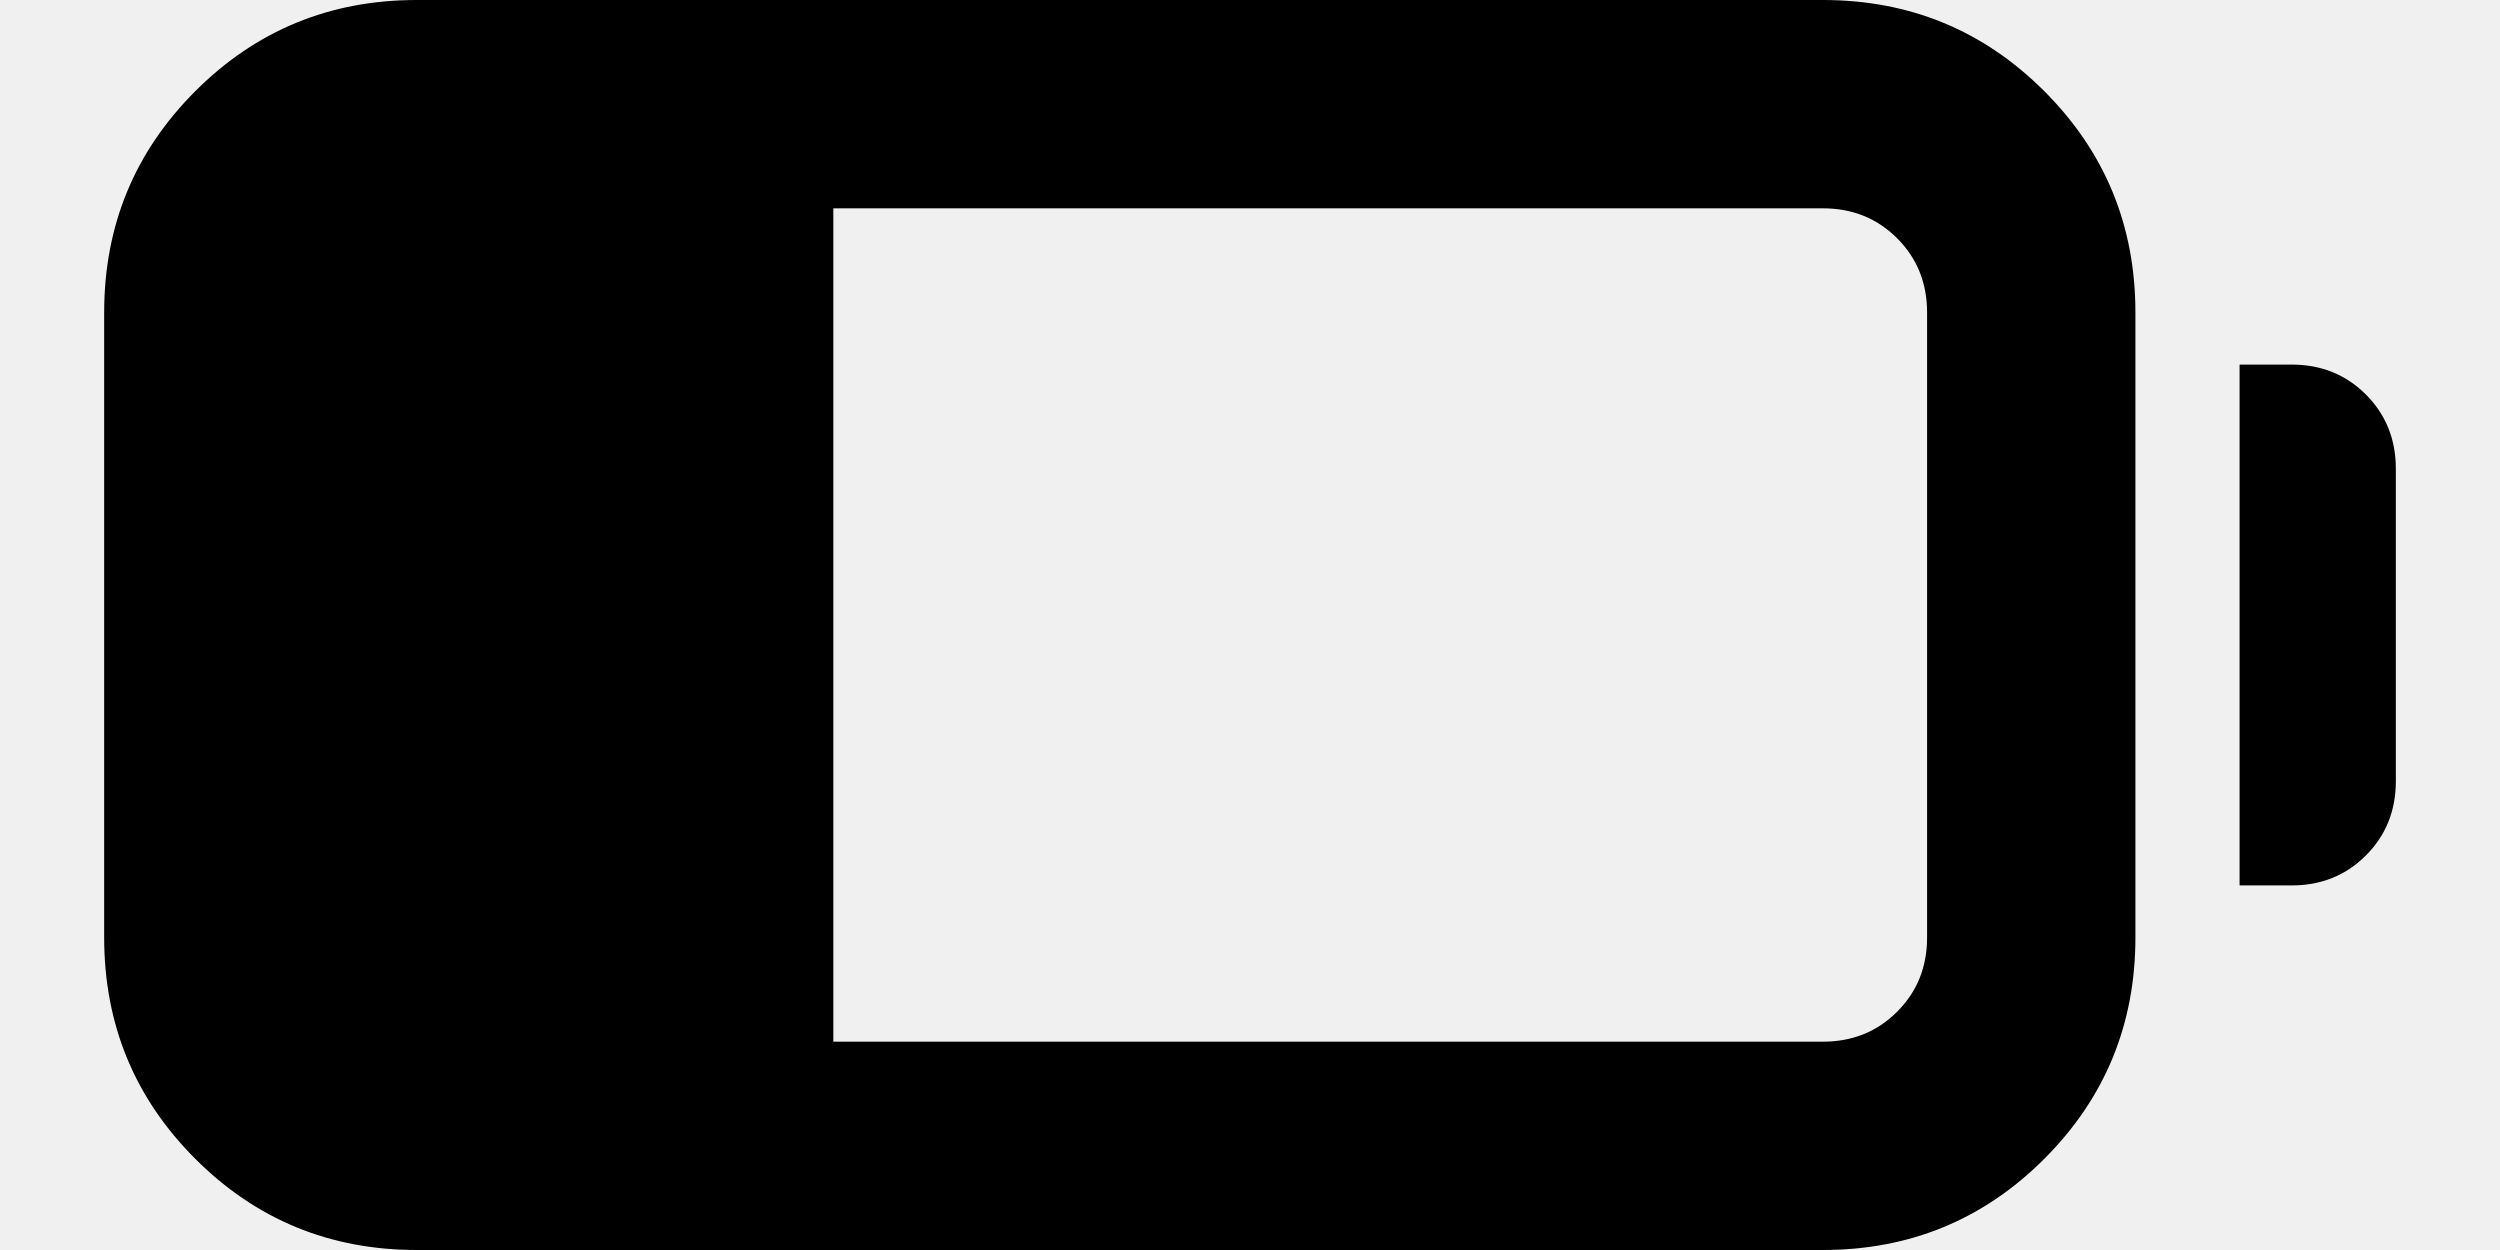
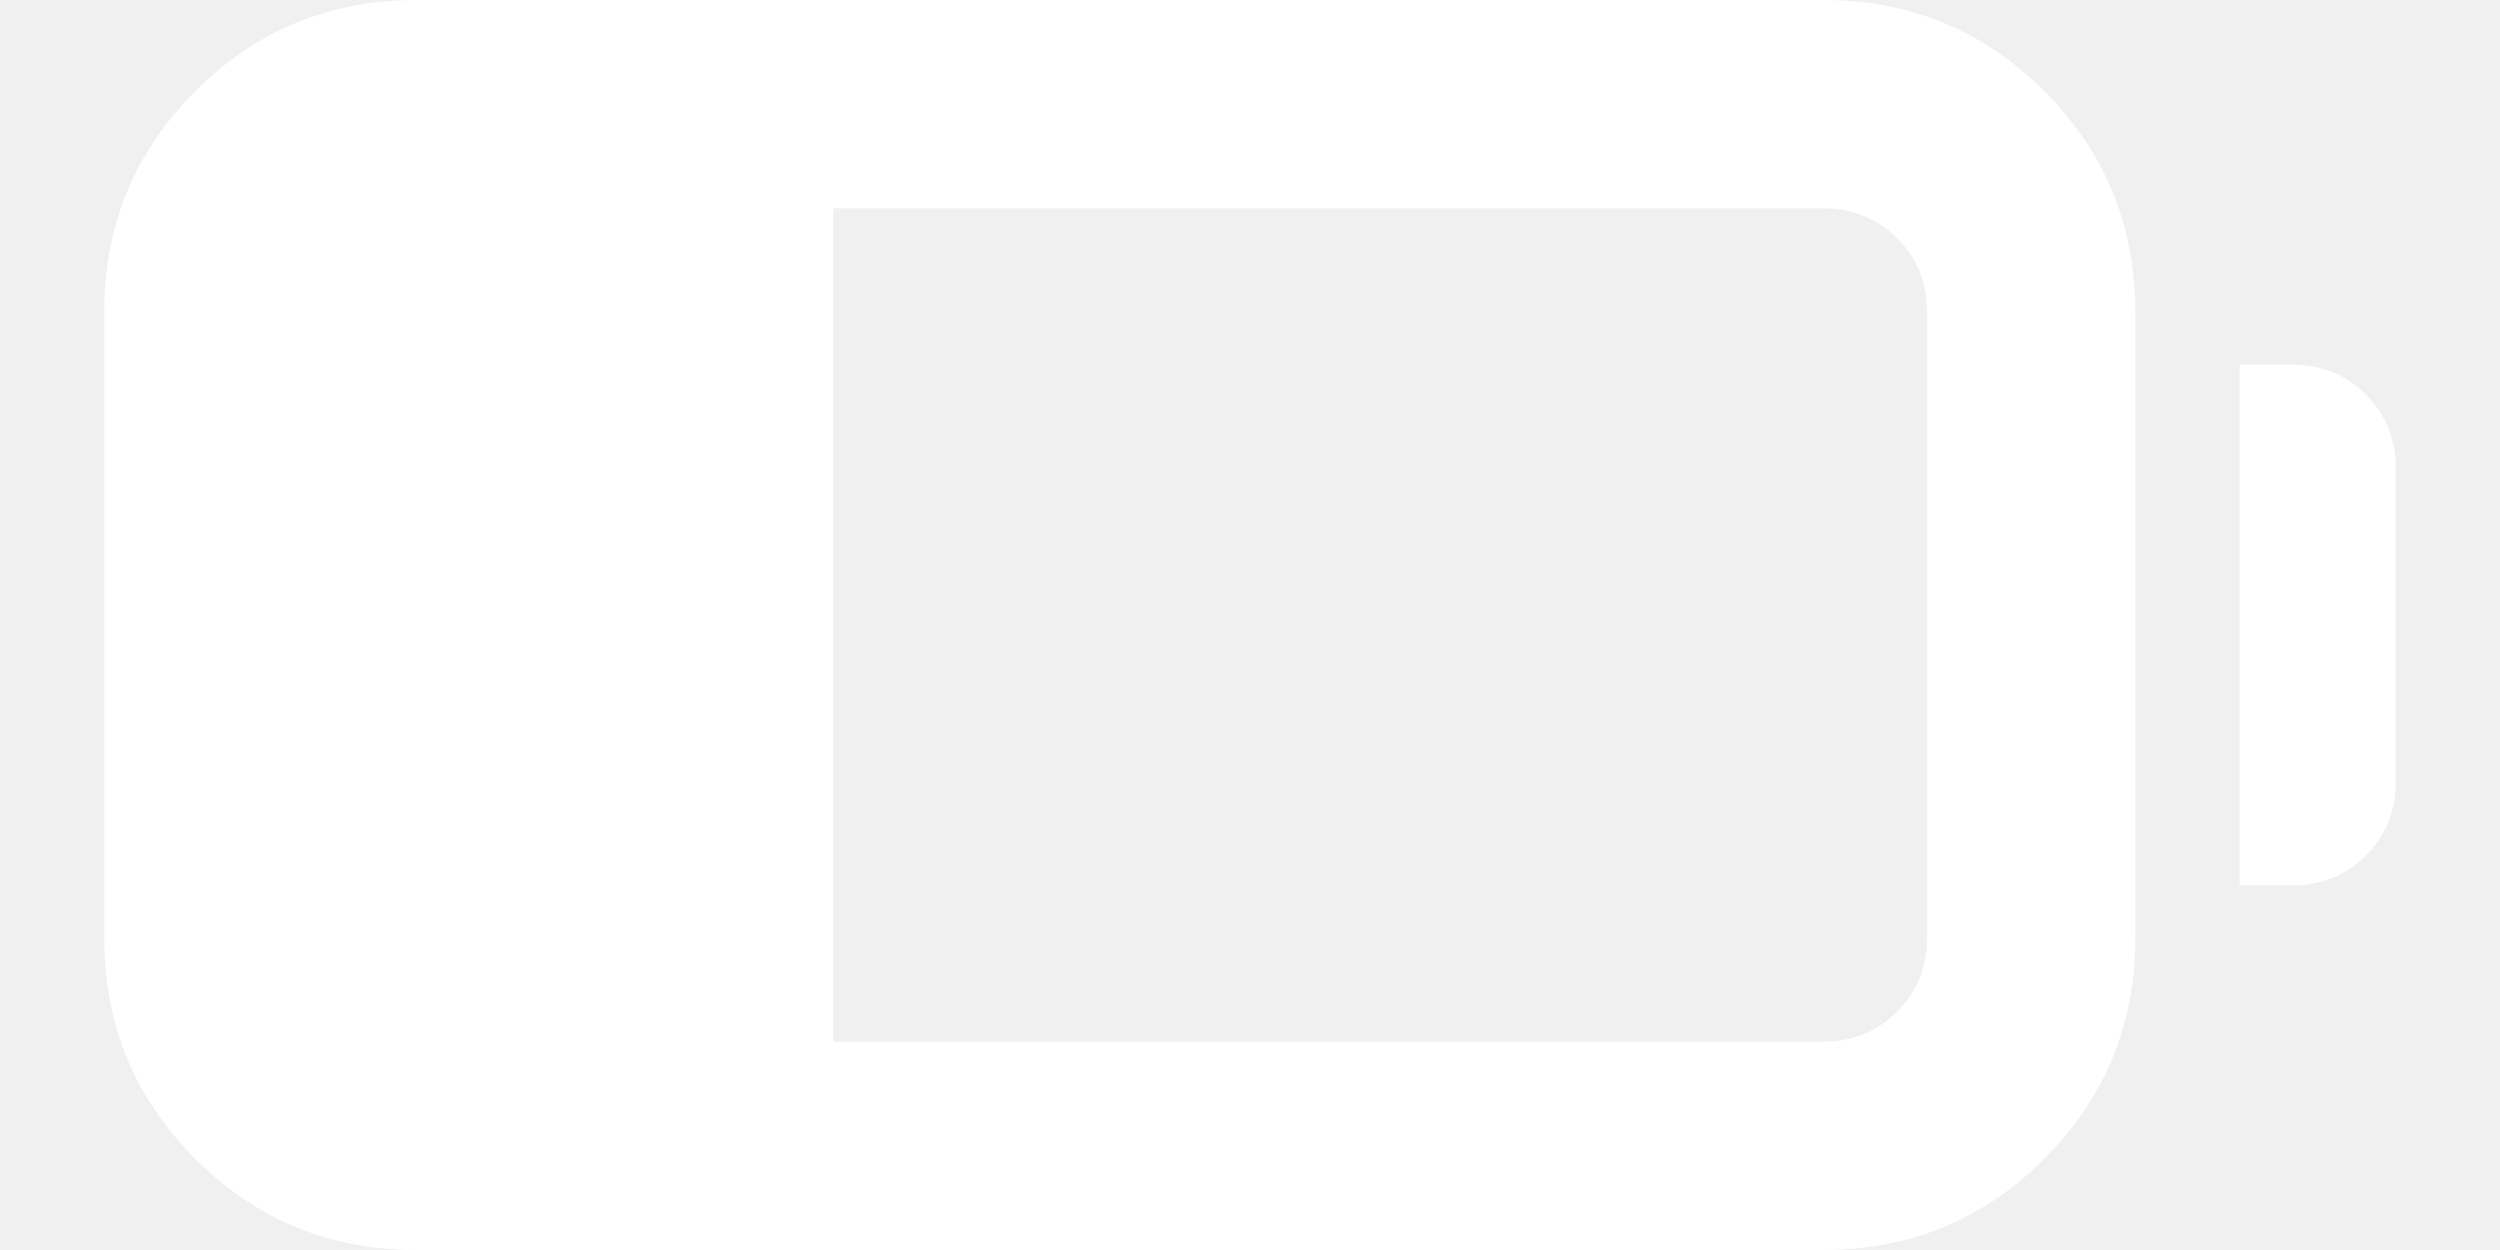
- <svg xmlns="http://www.w3.org/2000/svg" height="12px" viewBox="0 -720 960 480" width="24px" fill="#000000">
+ <svg xmlns="http://www.w3.org/2000/svg" height="480" viewBox="0 -720 960 480" width="960" fill="#FFFFFF">
  <path d="M160-240q-50 0-85-35t-35-85v-240q0-50 35-85t85-35h540q50 0 85 35t35 85v240q0 50-35 85t-85 35H160Zm160-80h380q17 0 28.5-11.5T740-360v-240q0-17-11.5-28.5T700-640H320v320Zm540-60v-200h20q17 0 28.5 11.5T920-540v120q0 17-11.5 28.5T880-380h-20Z" />
</svg>
